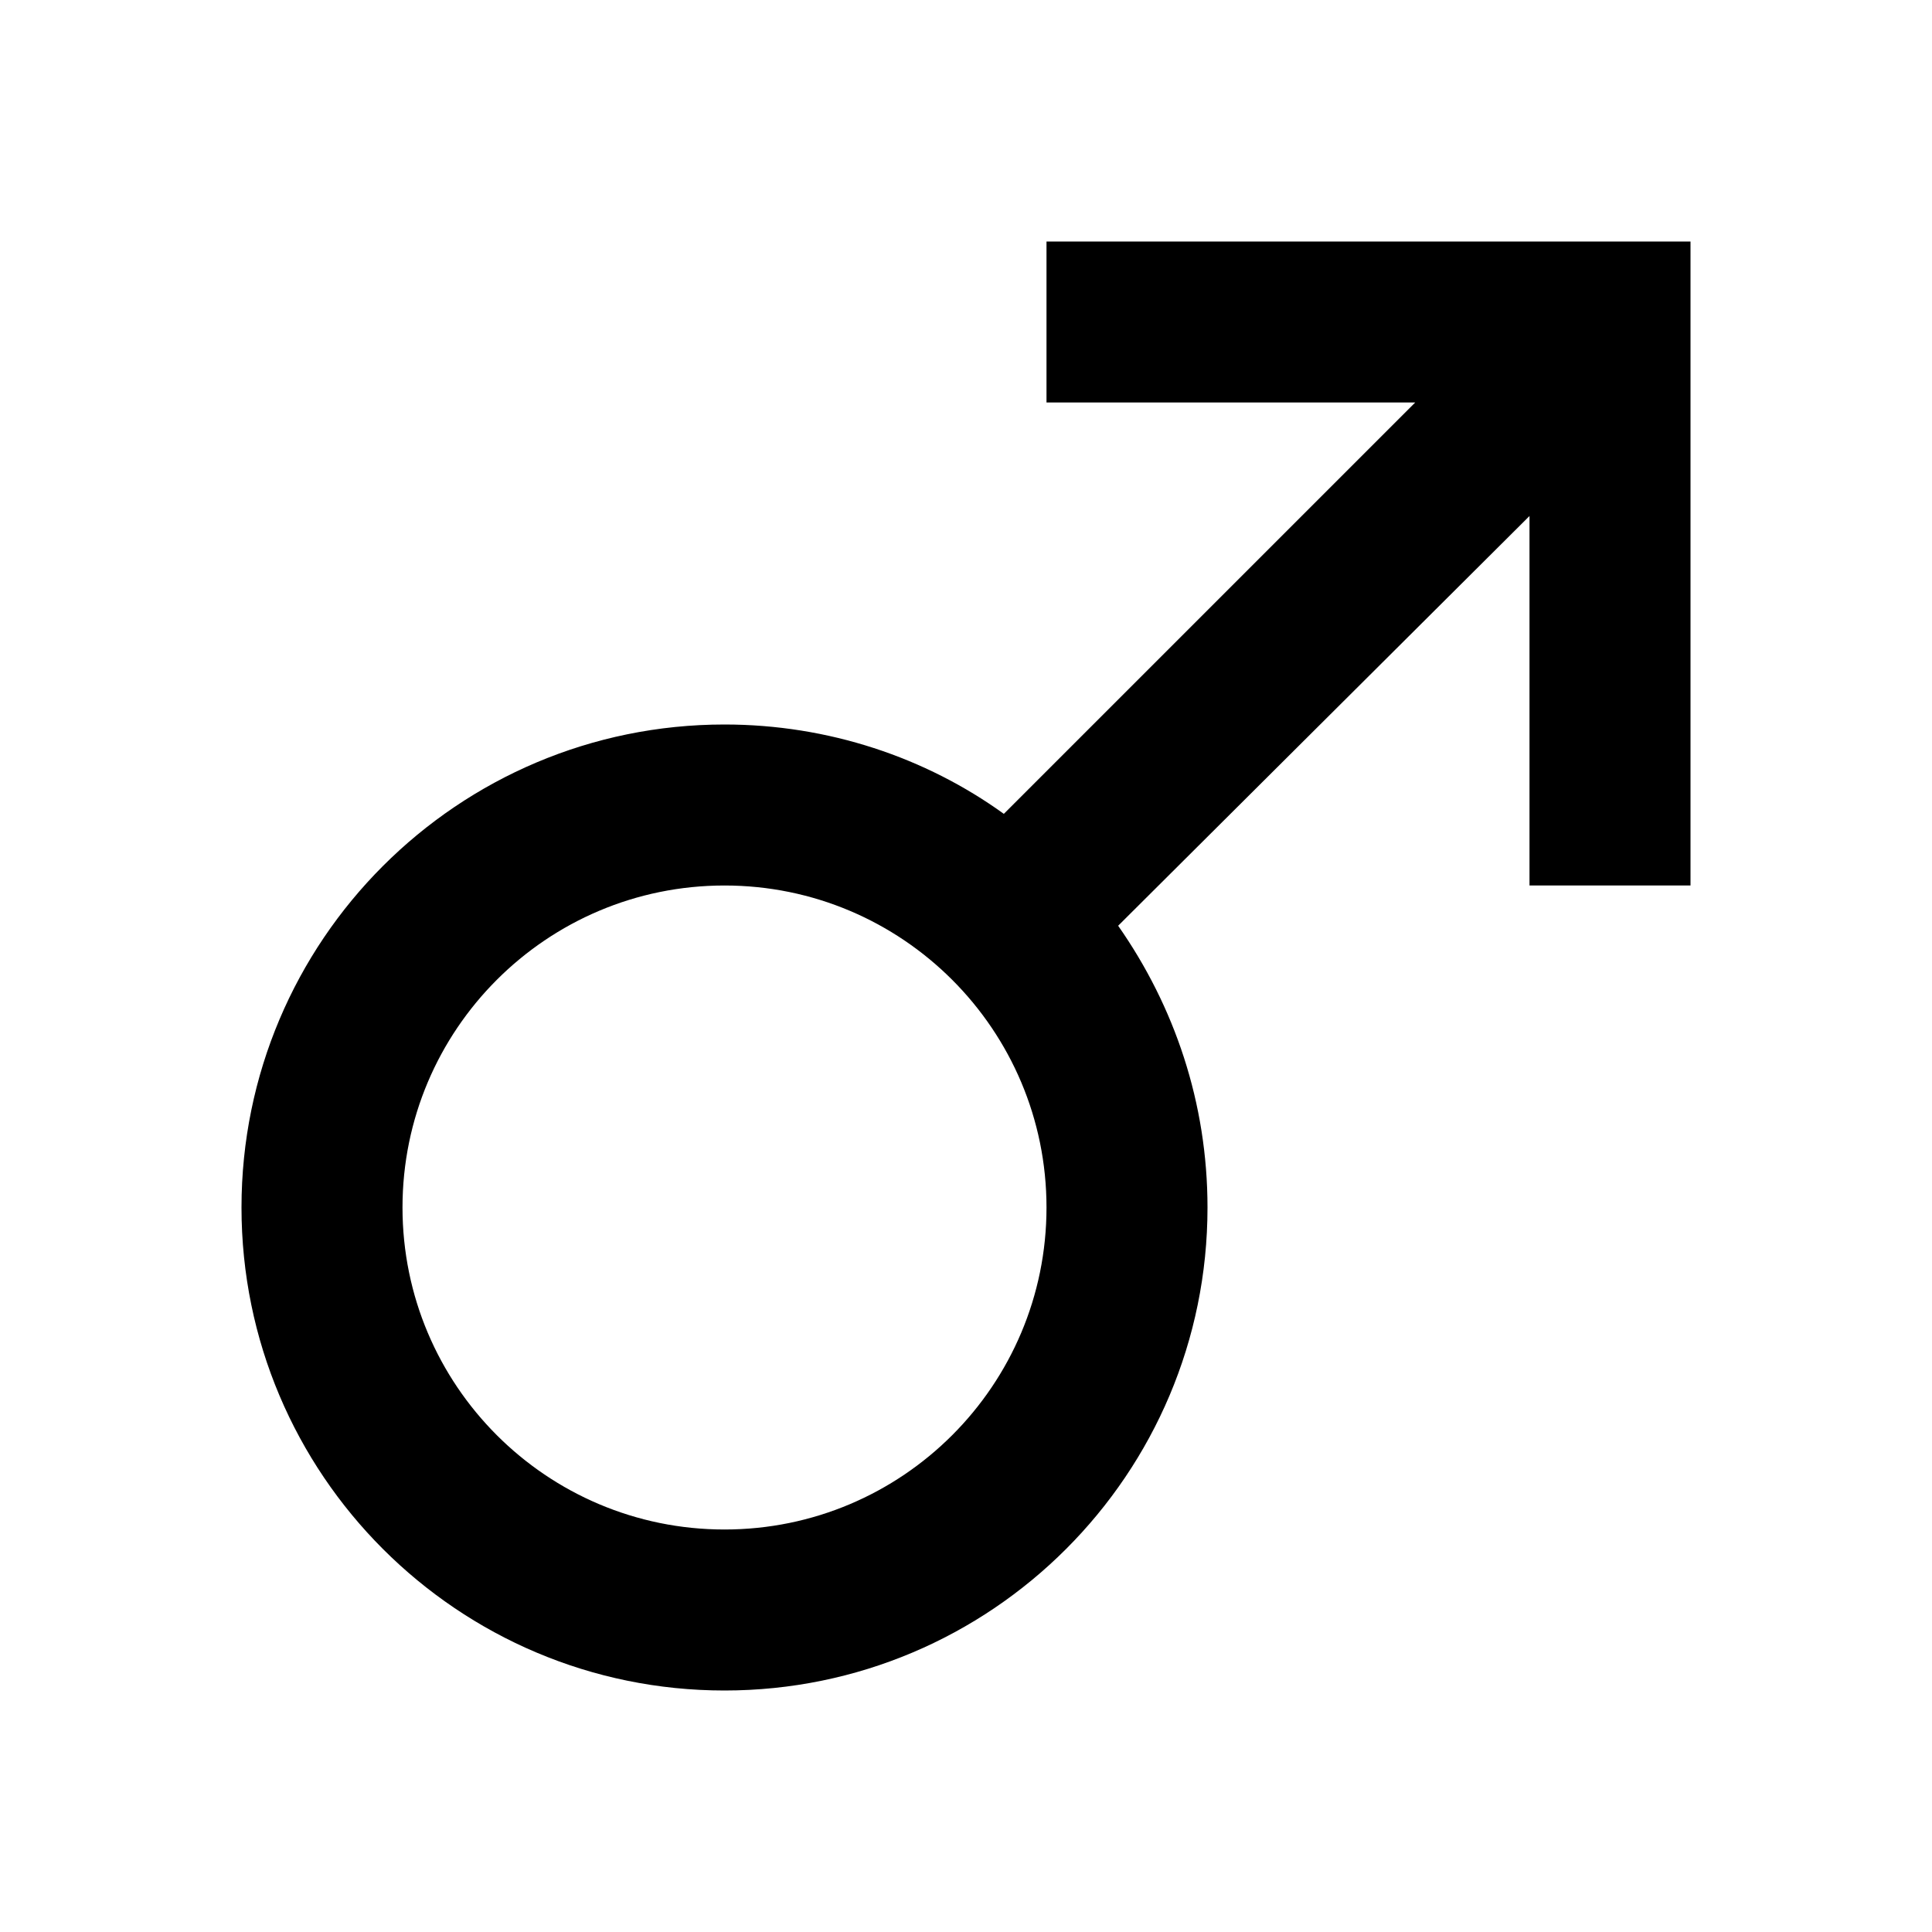
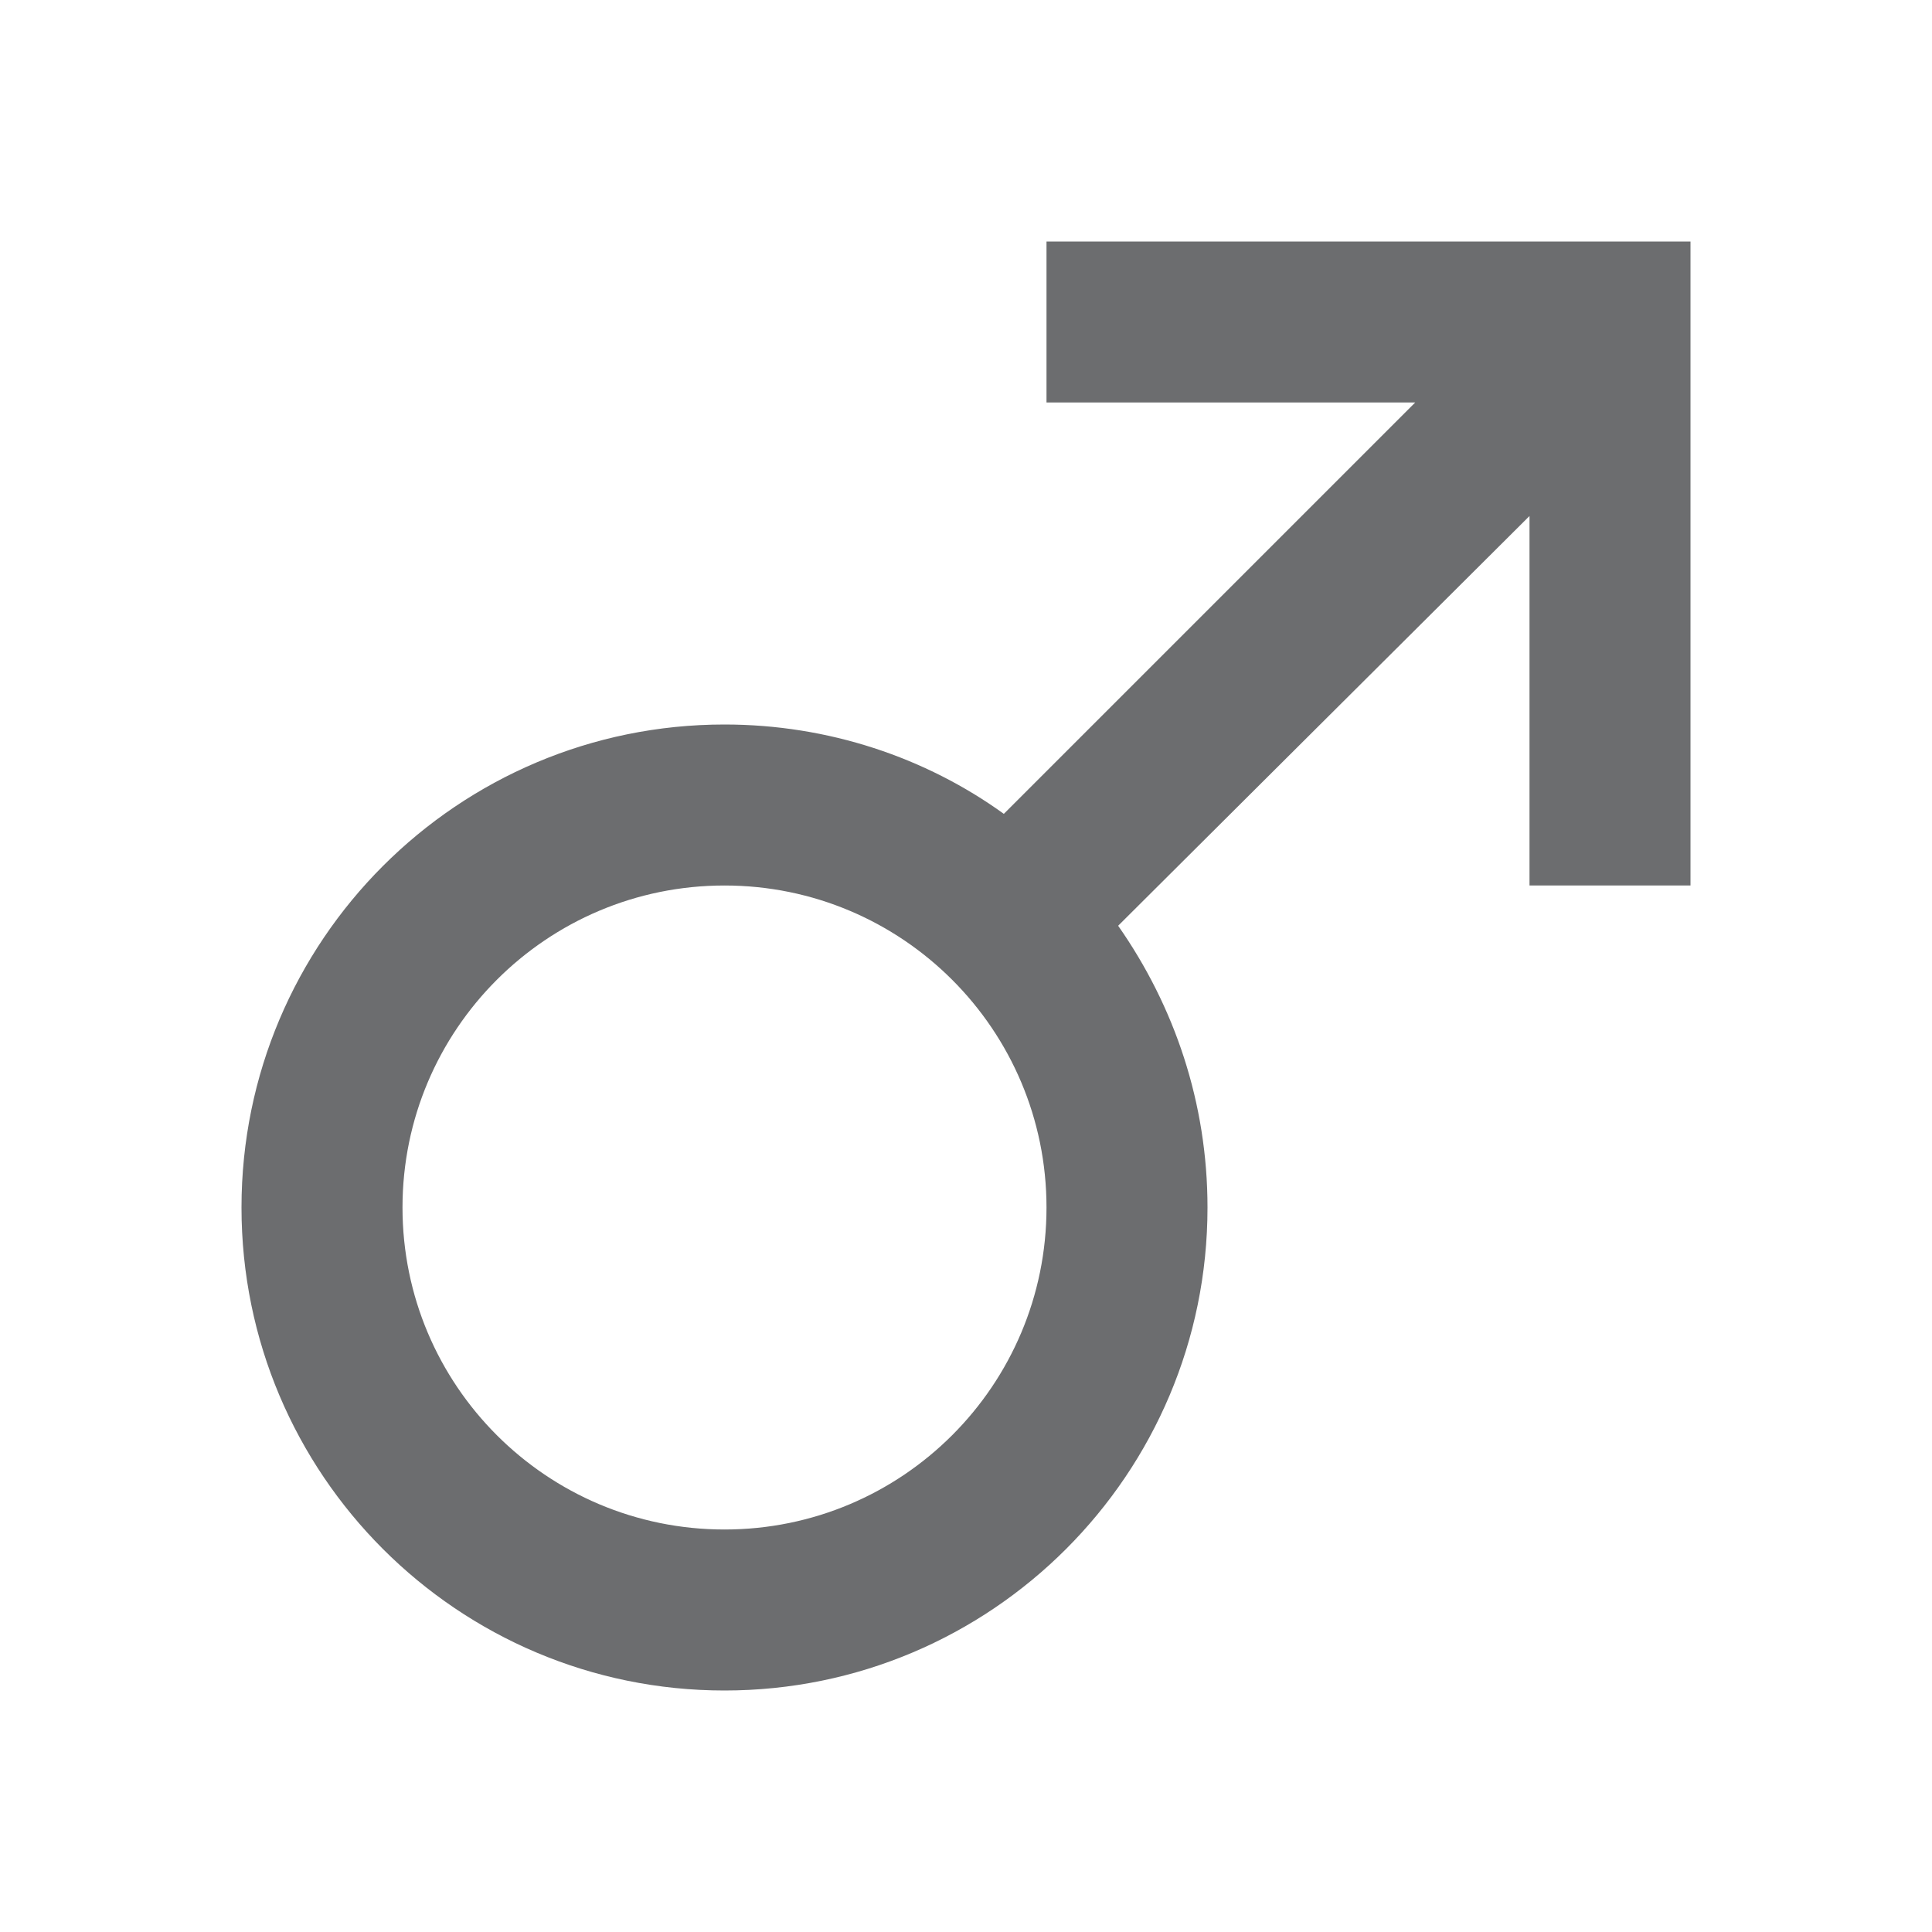
<svg xmlns="http://www.w3.org/2000/svg" version="1.1" width="24" height="24" viewBox="0 0 24 24">
-   <path d="M9,9C10.29,9 11.5,9.41 12.47,10.11L17.58,5H13V3H21V11H19V6.41L13.89,11.5C14.59,12.5 15,13.7 15,15A6,6 0 0,1 9,21A6,6 0 0,1 3,15A6,6 0 0,1 9,9M9,11A4,4 0 0,0 5,15A4,4 0 0,0 9,19A4,4 0 0,0 13,15A4,4 0 0,0 9,11Z" />
+   <path fill="#6C6D6F" d="M9,9C10.29,9 11.5,9.41 12.47,10.11L17.58,5H13V3H21V11H19V6.41L13.89,11.5C14.59,12.5 15,13.7 15,15A6,6 0 0,1 9,21A6,6 0 0,1 3,15A6,6 0 0,1 9,9M9,11A4,4 0 0,0 5,15A4,4 0 0,0 9,19A4,4 0 0,0 13,15A4,4 0 0,0 9,11Z" />
</svg>
